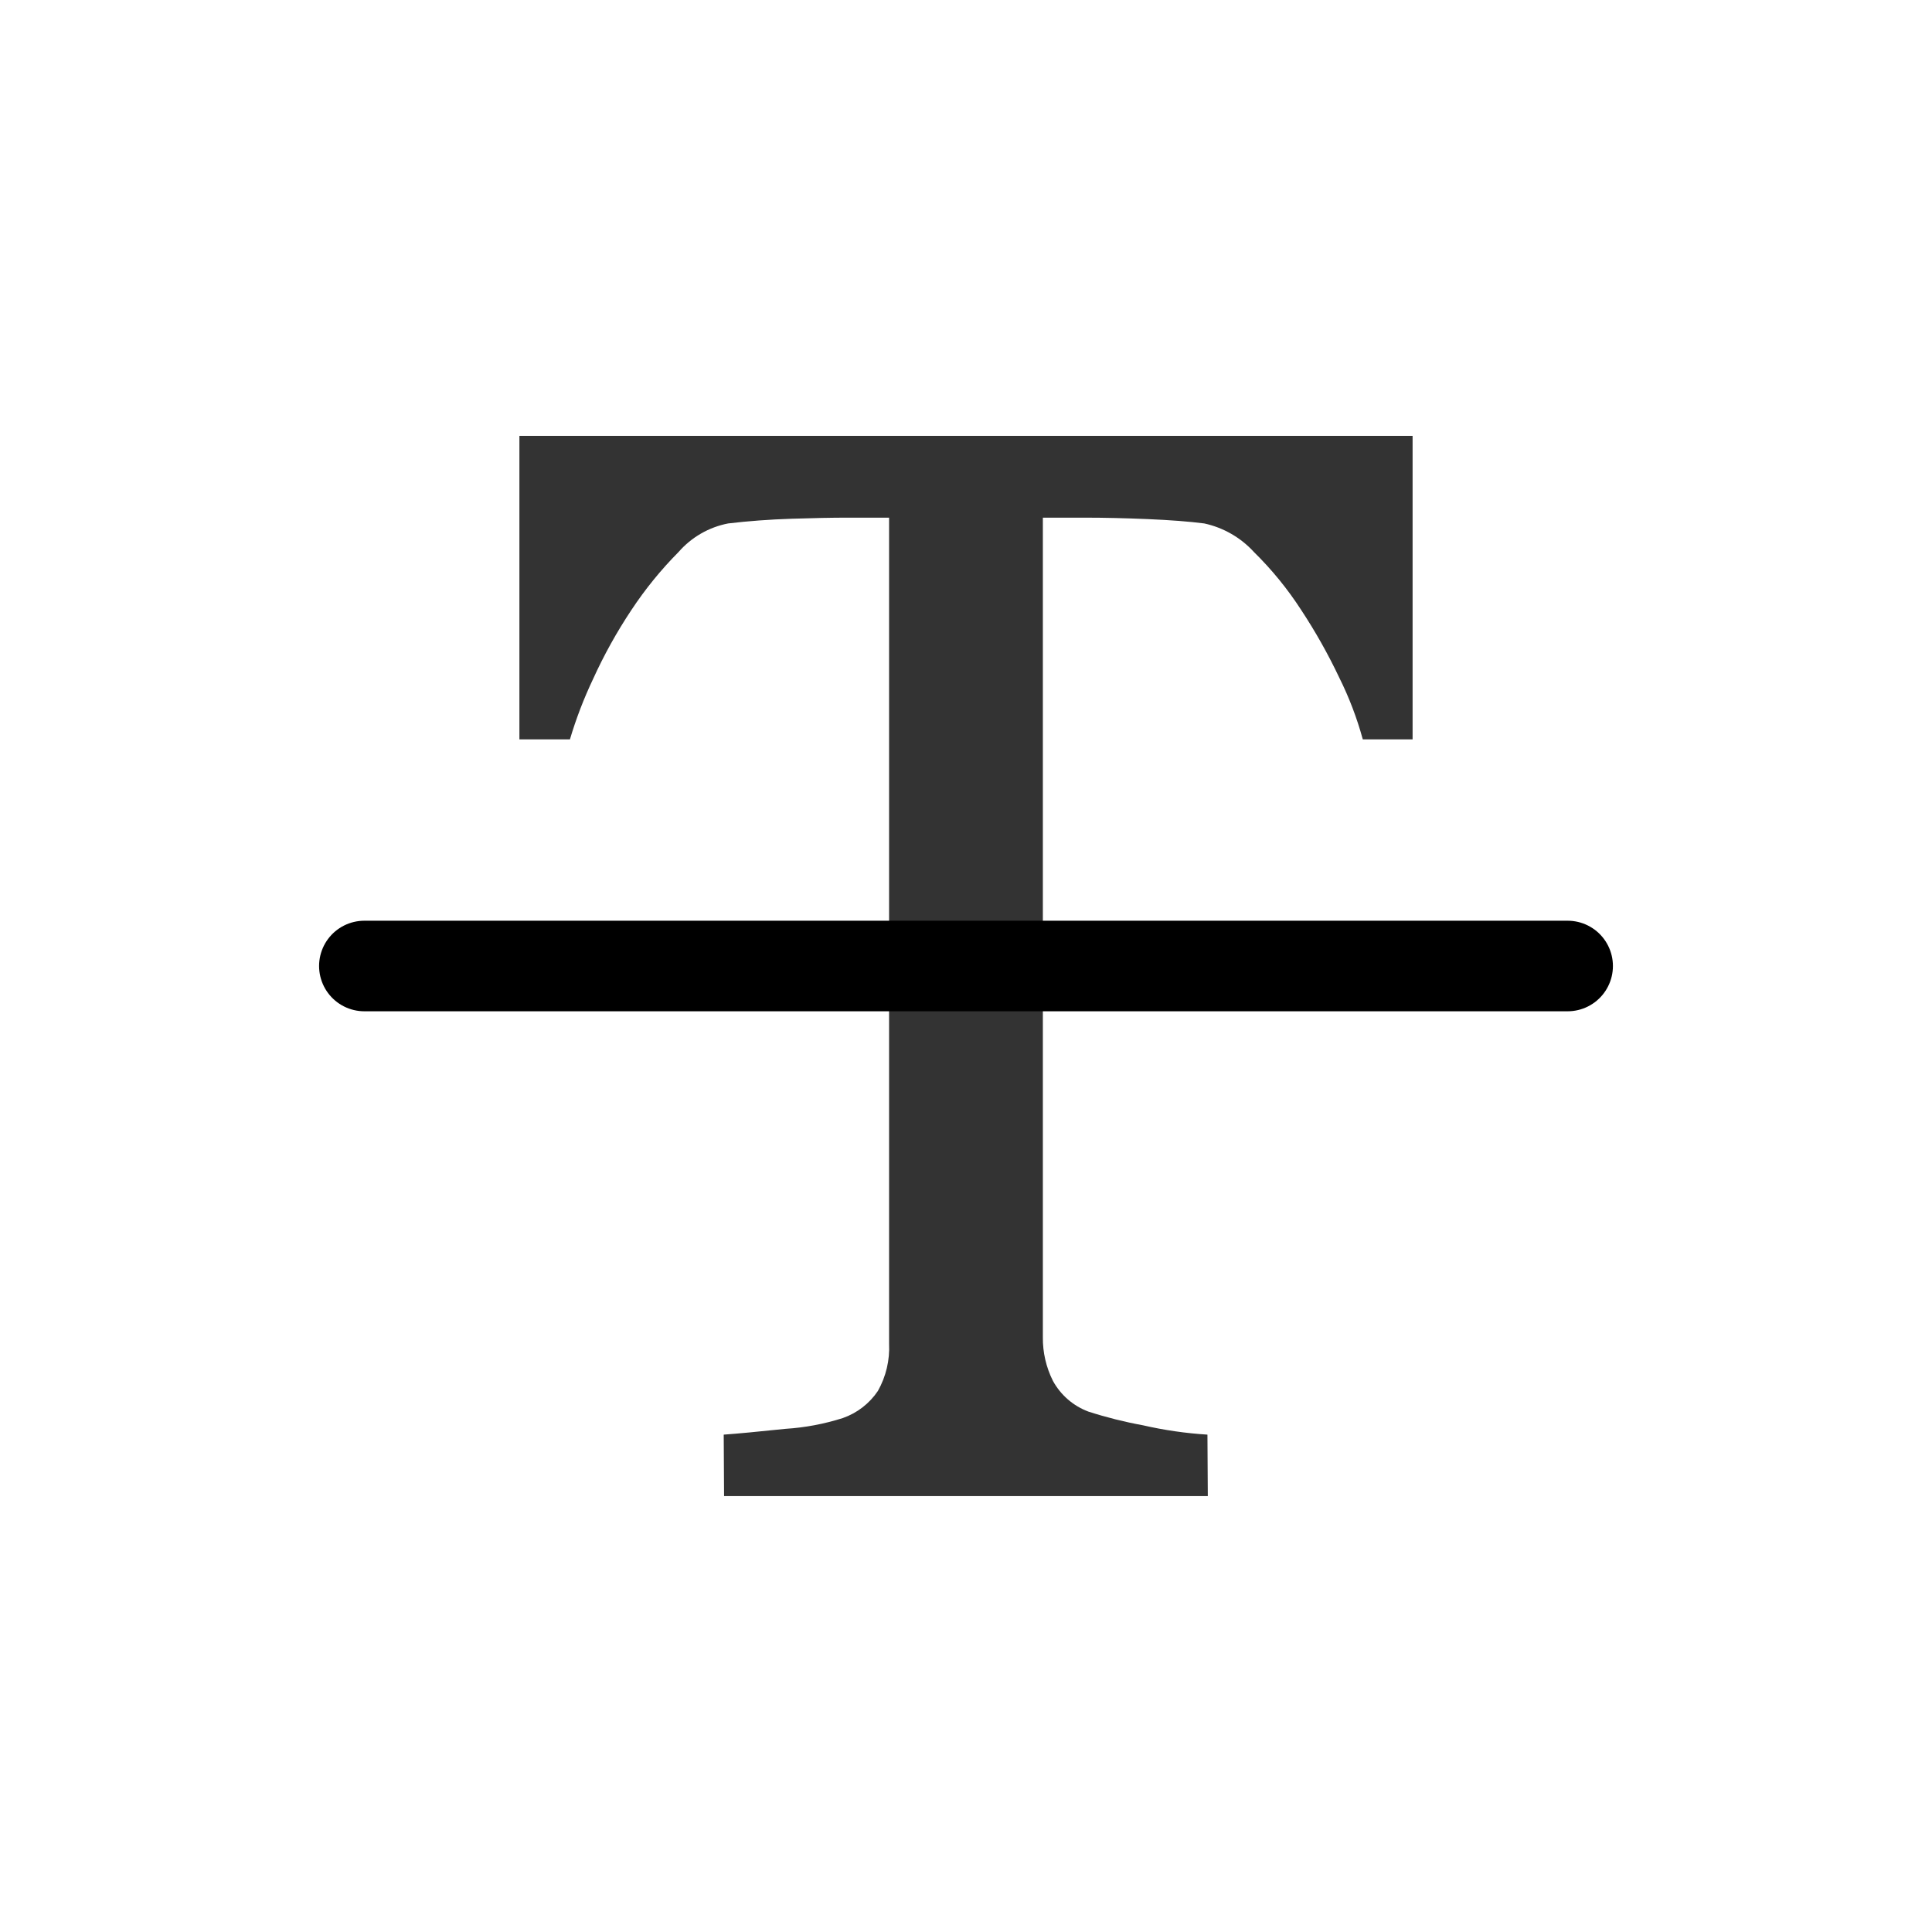
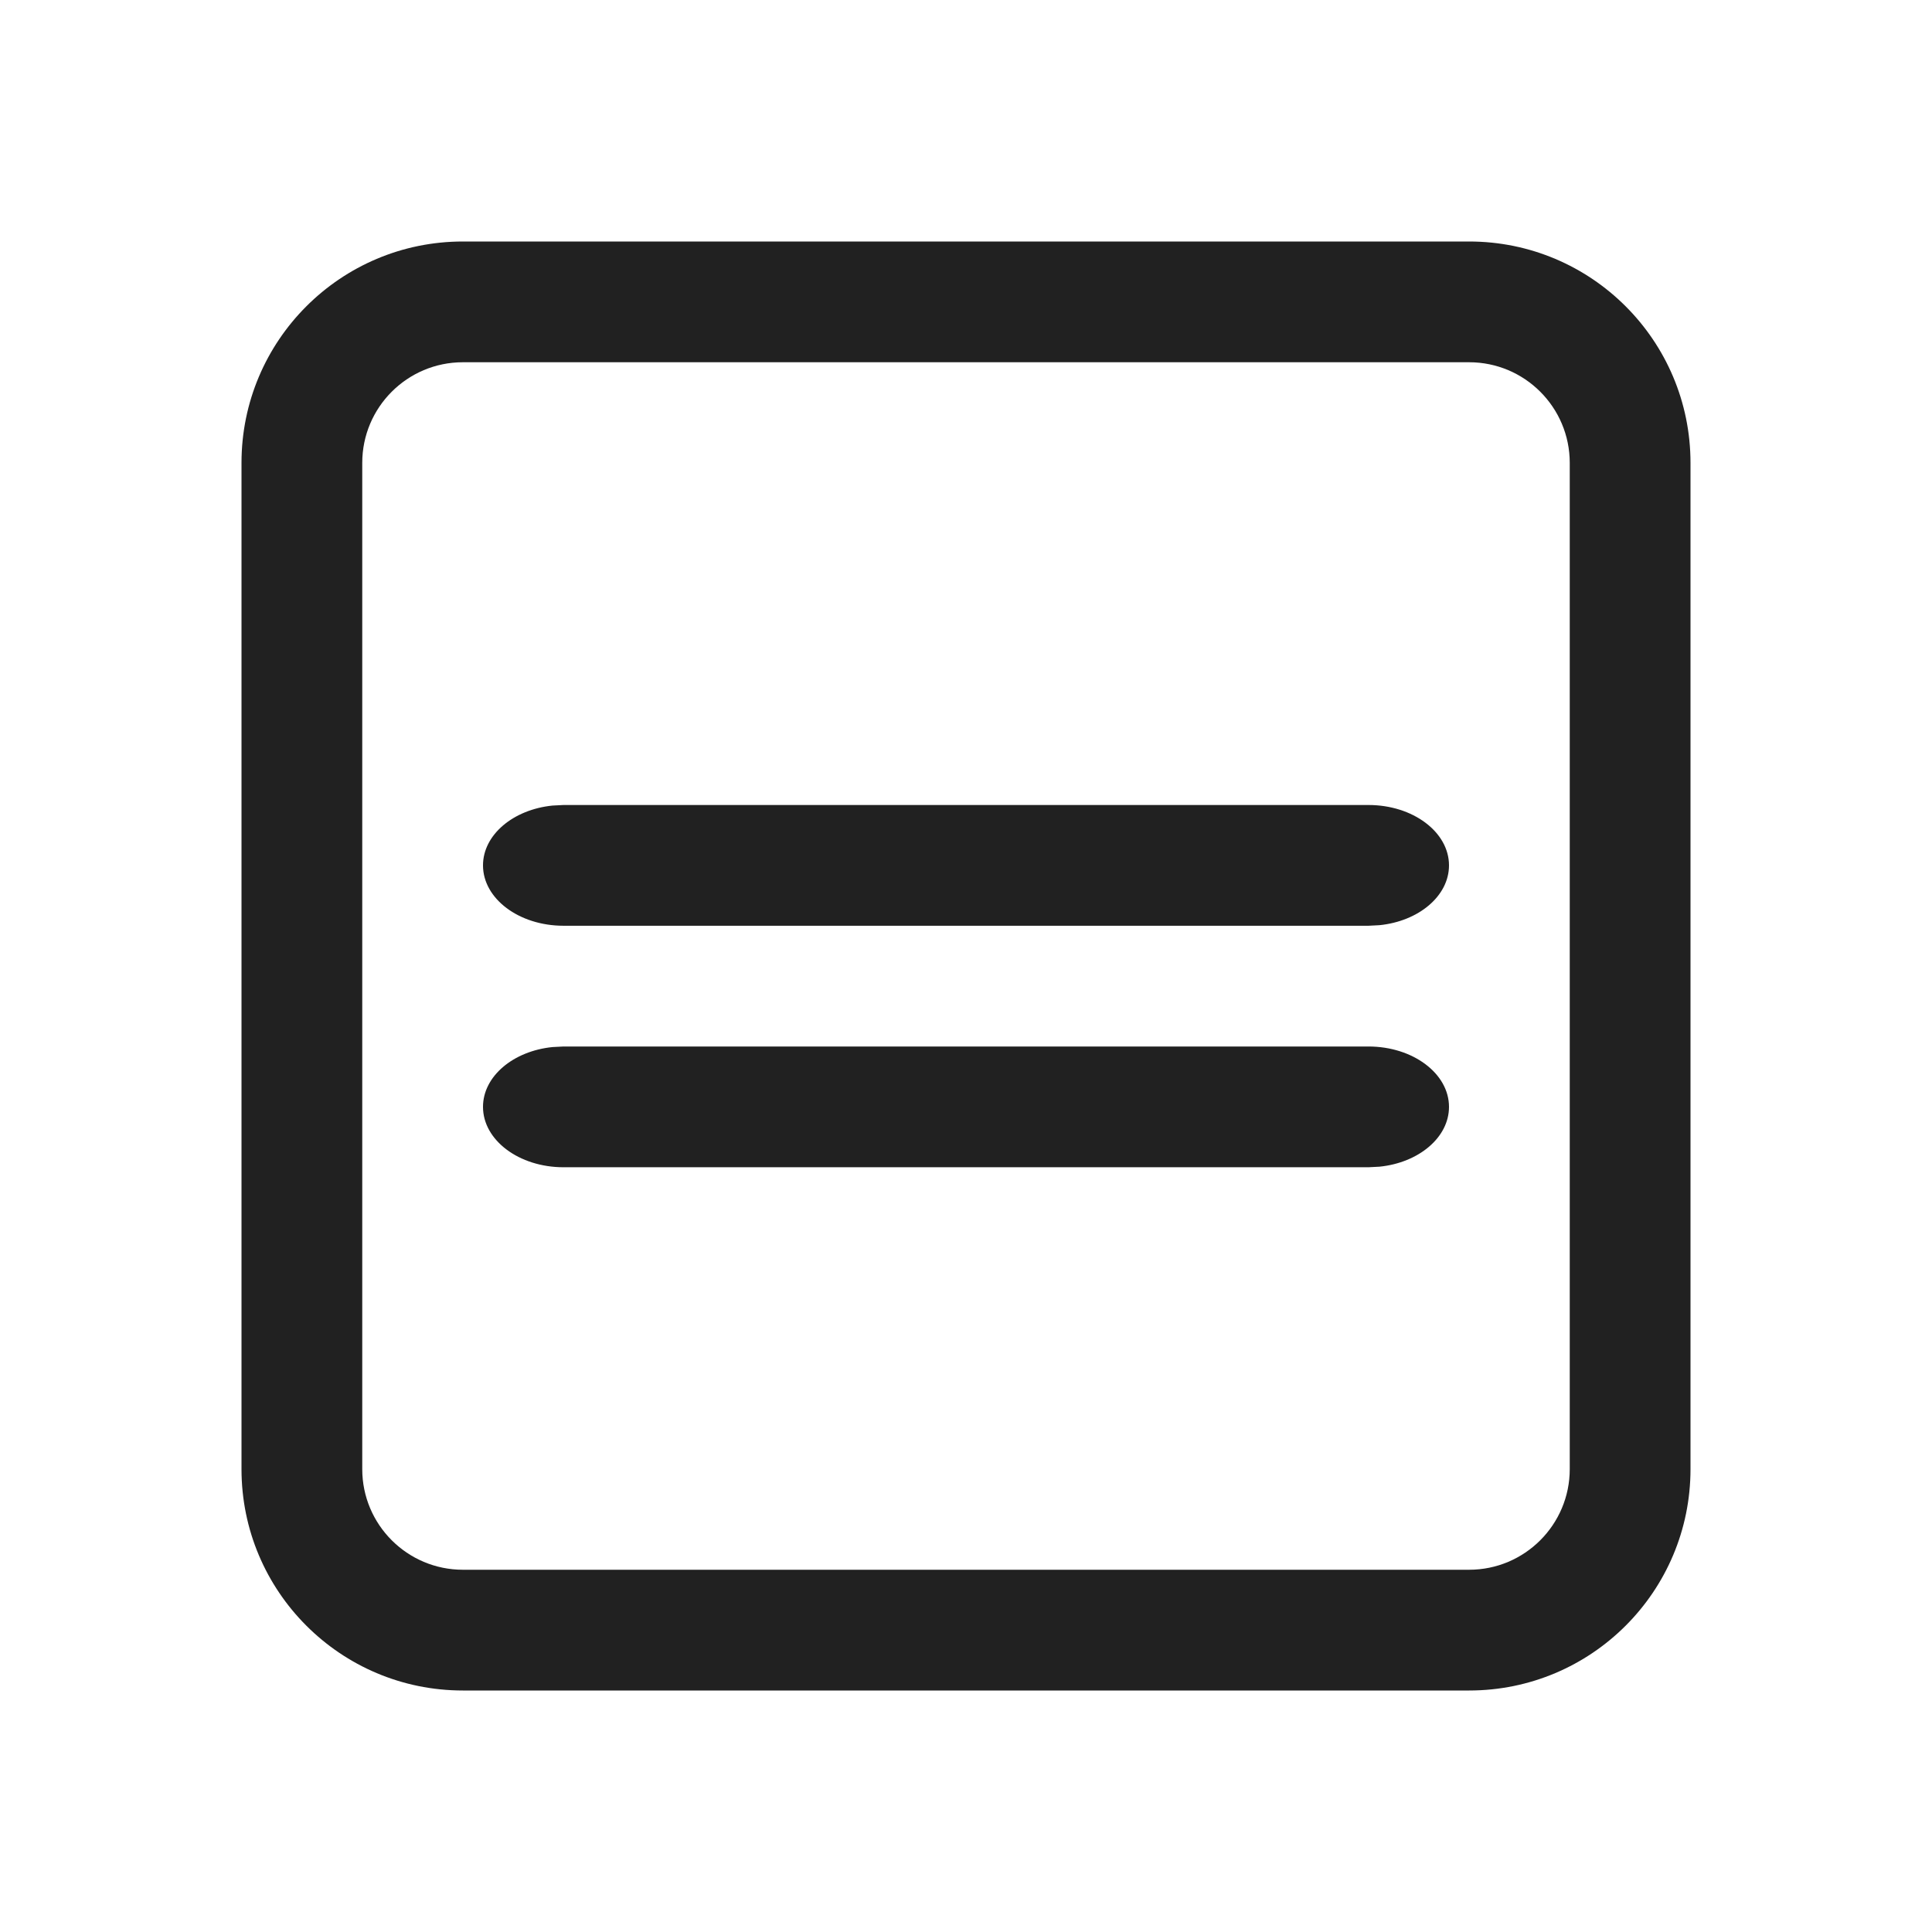
- <svg xmlns="http://www.w3.org/2000/svg" viewBox="0 0 32 32">
-   <g style="opacity:0.8">
-     <path d="M23.397,12.246H22.572a5.611,5.611,0,0,0-.39-1.023,9.198,9.198,0,0,0-.629-1.118,5.658,5.658,0,0,0-.785-.963,1.562,1.562,0,0,0-.821-.472c-.248-.032-.559-.056-.935-.072s-.724-.024-1.043-.024h-.696V22.148a1.572,1.572,0,0,0,.167.724,1.115,1.115,0,0,0,.586.508,7.087,7.087,0,0,0,.903.227,6.636,6.636,0,0,0,1.07.155l.006,1.018H11.993l-.006-1.018q.335-.024,1.023-.096a3.938,3.938,0,0,0,.951-.179,1.161,1.161,0,0,0,.58-.449,1.451,1.451,0,0,0,.185-.783V8.574h-.694q-.371,0-.921.018t-1.052.078a1.457,1.457,0,0,0-.819.472,6.289,6.289,0,0,0-.783.963,8.129,8.129,0,0,0-.634,1.142,6.931,6.931,0,0,0-.383.999h-.837V7.219h14.794Z" />
-   </g>
-   <line x1="25.965" y1="16" x2="6.035" y2="16" style="fill:none;stroke:#000;stroke-linecap:round;stroke-miterlimit:10;stroke-width:1.5px" />
+ <svg xmlns="http://www.w3.org/2000/svg" viewBox="0 0 24 24" fill="none">
+   <path d="M7 10H17C17.552 10 18 10.336 18 10.75C18 11.13 17.624 11.444 17.136 11.493L17 11.5H7C6.448 11.5 6 11.164 6 10.75C6 10.37 6.376 10.056 6.864 10.007L7 10Z" fill="#212121" />
+   <path d="M17 13H7L6.864 13.007C6.376 13.056 6 13.37 6 13.75C6 14.164 6.448 14.5 7 14.5H17L17.136 14.493C17.624 14.444 18 14.13 18 13.75C18 13.336 17.552 13 17 13Z" fill="#212121" />
+   <path d="M21 5.75C21 4.231 19.769 3 18.25 3H5.75C4.231 3 3 4.231 3 5.75V18.25C3 19.769 4.231 21 5.75 21H18.25C19.769 21 21 19.769 21 18.25V5.75ZM5.75 4.5H18.25C18.94 4.5 19.5 5.06 19.5 5.75V18.25C19.5 18.94 18.94 19.5 18.25 19.5H5.75C5.06 19.5 4.5 18.94 4.5 18.25V5.75C4.5 5.06 5.06 4.5 5.75 4.5Z" fill="#212121" />
</svg>
